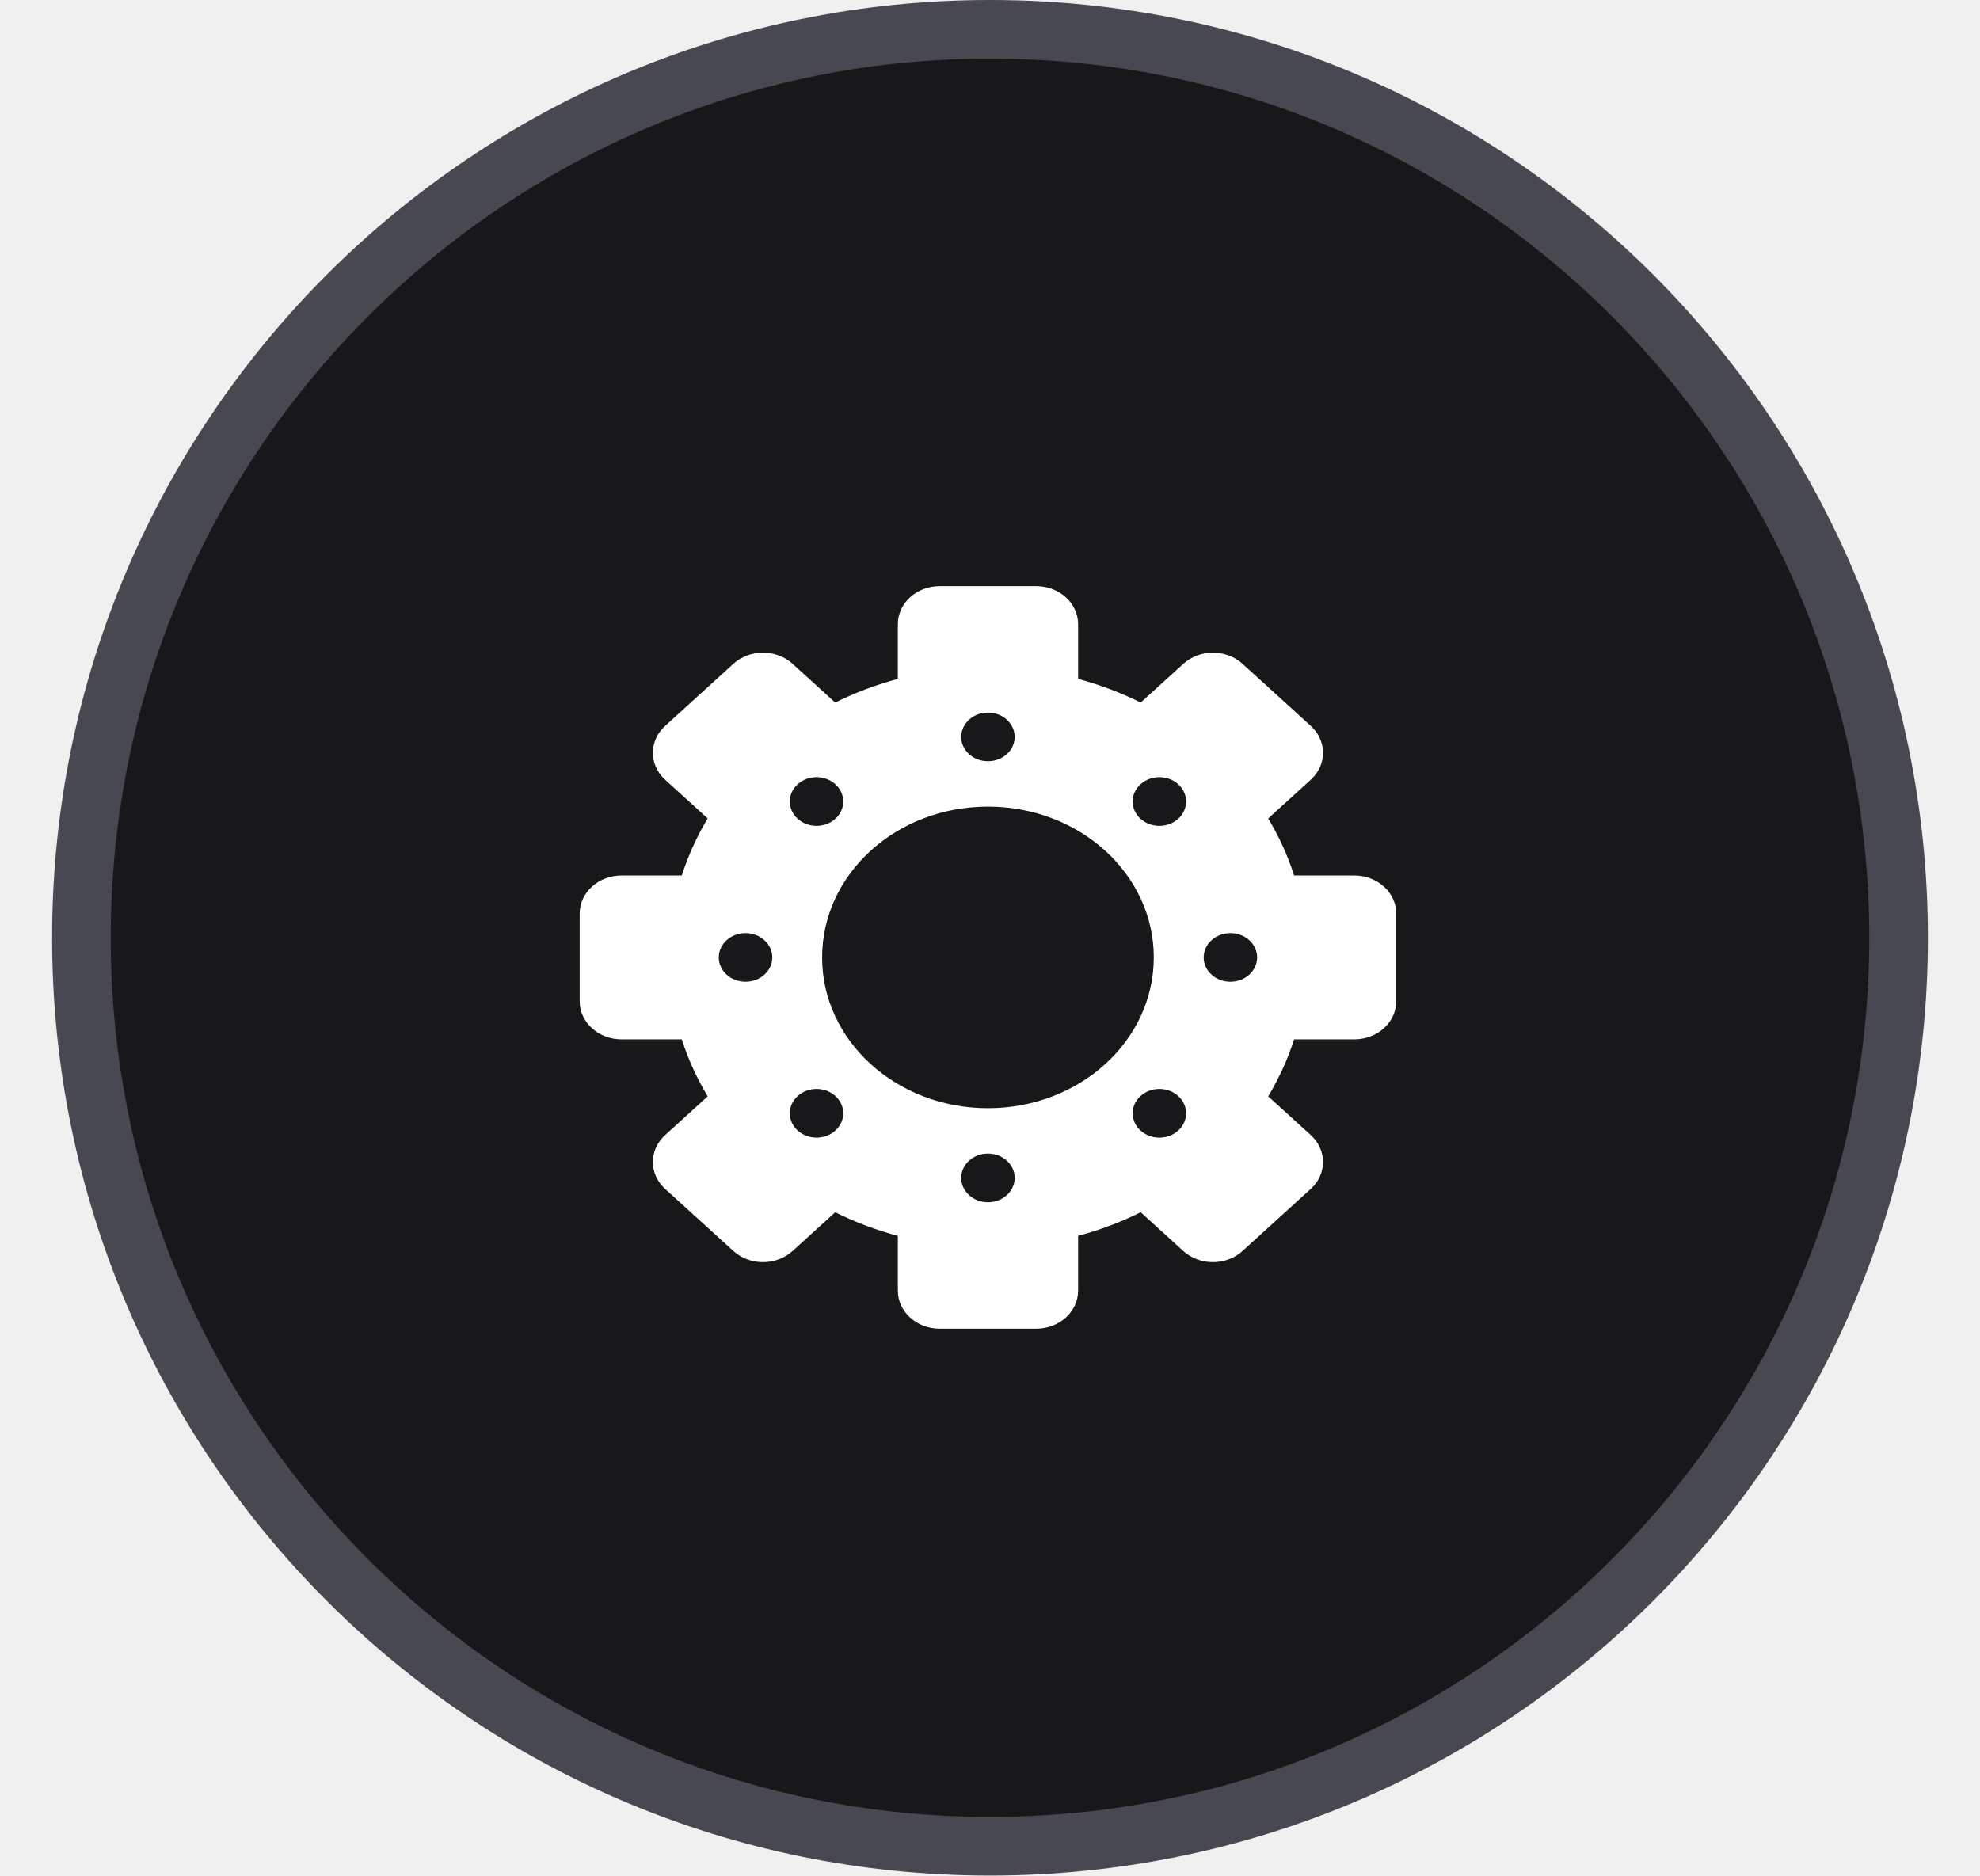
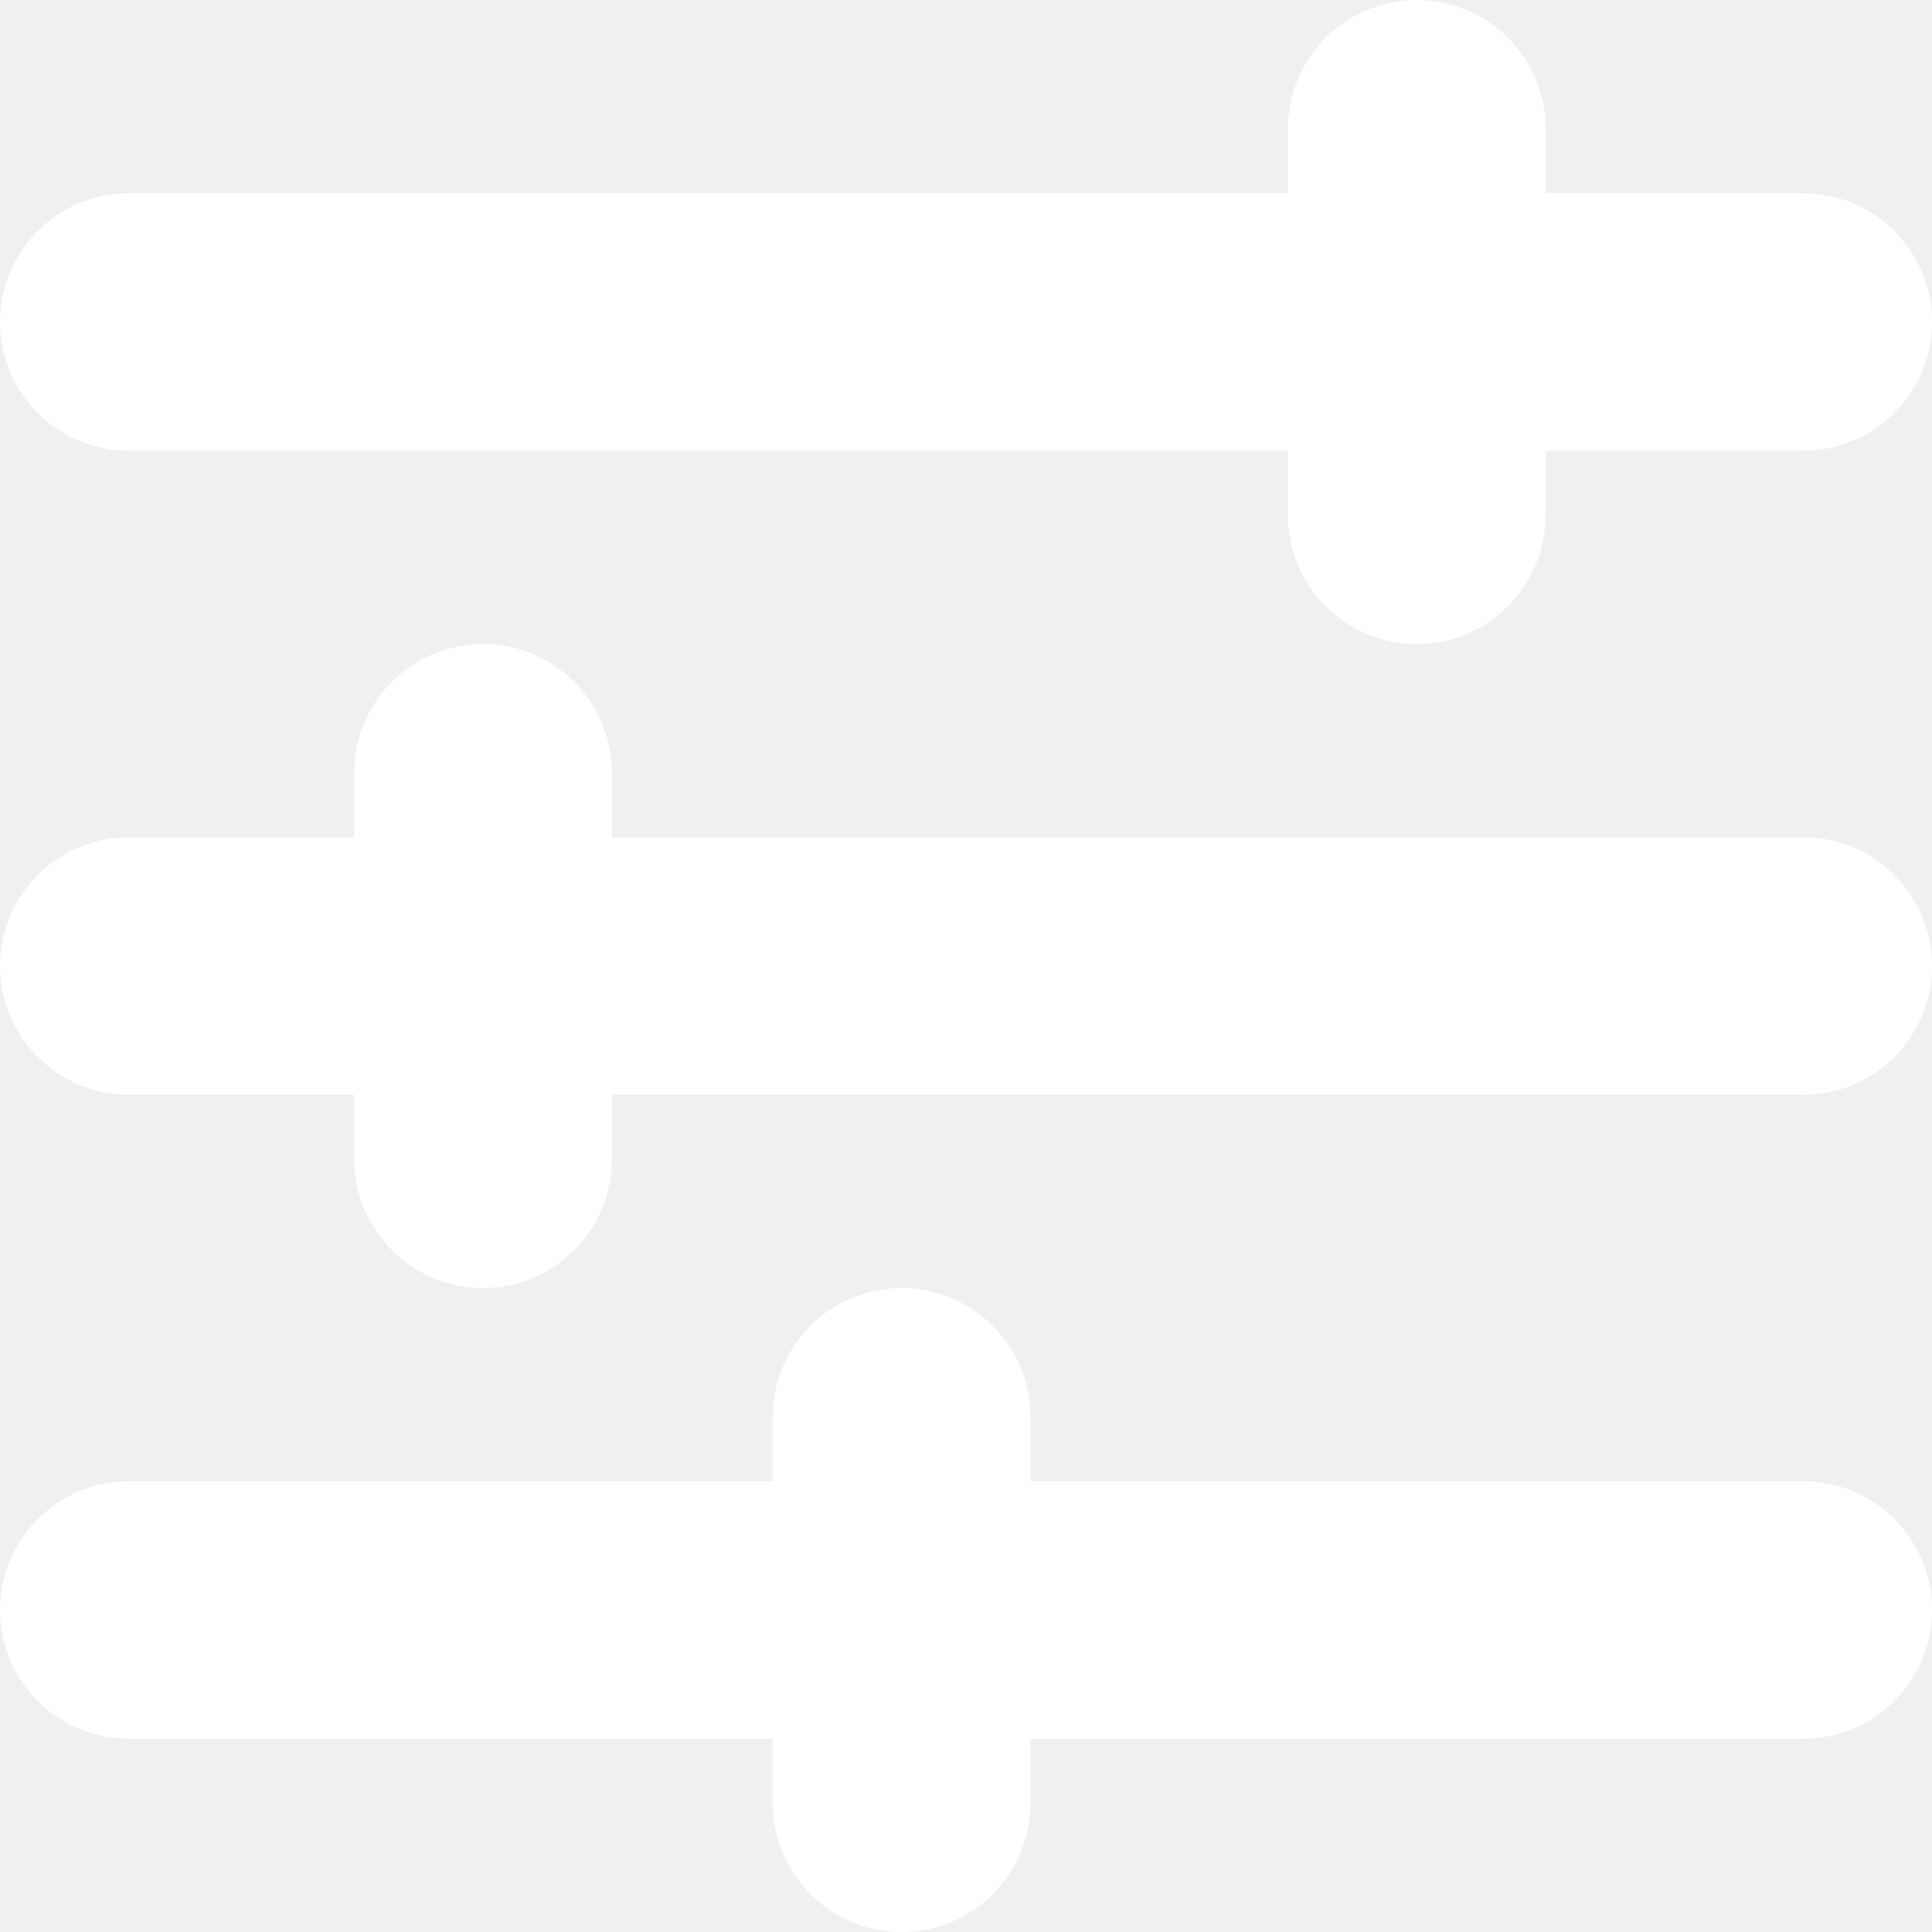
- <svg xmlns="http://www.w3.org/2000/svg" width="38" height="36" viewBox="0 0 32 32" fill="none">
-   <rect x="0.5" y="0.5" width="31" height="31" rx="15.5" fill="#18181B" />
-   <rect x="0.5" y="0.5" width="31" height="31" rx="15.5" stroke="#484851" />
-   <path d="M22.215 14.937H21.188C21.08 14.599 20.931 14.273 20.746 13.964L21.472 13.304C21.751 13.05 21.751 12.639 21.472 12.385L20.308 11.326C20.029 11.072 19.577 11.072 19.298 11.326L18.571 11.987C18.232 11.818 17.874 11.683 17.503 11.584V10.65C17.503 10.291 17.183 10 16.788 10H15.142C14.747 10 14.428 10.291 14.428 10.65V11.584C14.056 11.683 13.698 11.818 13.359 11.987L12.633 11.326C12.353 11.072 11.901 11.072 11.622 11.326L10.458 12.385C10.179 12.639 10.179 13.05 10.458 13.304L11.184 13.964C10.999 14.273 10.85 14.599 10.742 14.937H9.715C9.32 14.937 9 15.228 9 15.586V17.084C9 17.442 9.32 17.733 9.715 17.733H10.742C10.85 18.071 10.999 18.397 11.184 18.706L10.458 19.366C10.179 19.62 10.179 20.032 10.458 20.285L11.622 21.344C11.901 21.598 12.353 21.598 12.633 21.344L13.359 20.683C13.698 20.852 14.056 20.987 14.428 21.086V22.02C14.428 22.379 14.747 22.67 15.142 22.67H16.788C17.183 22.67 17.503 22.379 17.503 22.02V21.086C17.874 20.987 18.232 20.852 18.571 20.683L19.297 21.344C19.577 21.598 20.029 21.598 20.308 21.344L21.472 20.285C21.751 20.031 21.751 19.62 21.472 19.366L20.746 18.706C20.931 18.397 21.08 18.071 21.188 17.733H22.215C22.61 17.733 22.93 17.442 22.93 17.084V15.586C22.93 15.228 22.61 14.937 22.215 14.937ZM15.965 12.158C16.217 12.158 16.421 12.344 16.421 12.573C16.421 12.803 16.217 12.988 15.965 12.988C15.713 12.988 15.509 12.803 15.509 12.573C15.509 12.344 15.713 12.158 15.965 12.158ZM12.718 13.382C12.896 13.219 13.185 13.219 13.363 13.382C13.541 13.544 13.541 13.806 13.363 13.969C13.185 14.131 12.896 14.131 12.718 13.969C12.54 13.806 12.54 13.544 12.718 13.382ZM11.829 16.75C11.577 16.75 11.373 16.564 11.373 16.335C11.373 16.106 11.577 15.92 11.829 15.92C12.081 15.92 12.286 16.106 12.286 16.335C12.286 16.564 12.081 16.75 11.829 16.75ZM13.363 19.288C13.185 19.451 12.896 19.451 12.718 19.288C12.54 19.126 12.54 18.864 12.718 18.701C12.896 18.539 13.185 18.539 13.363 18.701C13.541 18.864 13.541 19.126 13.363 19.288ZM15.965 20.512C15.713 20.512 15.509 20.326 15.509 20.097C15.509 19.867 15.713 19.682 15.965 19.682C16.217 19.682 16.421 19.867 16.421 20.097C16.421 20.326 16.217 20.512 15.965 20.512ZM15.965 18.908C14.402 18.908 13.136 17.757 13.136 16.335C13.136 14.913 14.401 13.762 15.965 13.762C17.529 13.762 18.794 14.913 18.794 16.335C18.794 17.757 17.529 18.908 15.965 18.908ZM19.212 19.288C19.034 19.451 18.745 19.451 18.567 19.288C18.389 19.126 18.389 18.864 18.567 18.701C18.745 18.539 19.034 18.539 19.212 18.701C19.39 18.864 19.39 19.127 19.212 19.288ZM19.212 13.969C19.034 14.131 18.745 14.131 18.567 13.969C18.389 13.806 18.389 13.544 18.567 13.382C18.745 13.219 19.034 13.219 19.212 13.382C19.39 13.544 19.39 13.806 19.212 13.969ZM20.101 16.75C19.849 16.75 19.645 16.564 19.645 16.335C19.645 16.106 19.849 15.92 20.101 15.92C20.353 15.92 20.557 16.106 20.557 16.335C20.557 16.564 20.353 16.75 20.101 16.75Z" fill="white" />
+ <svg xmlns="http://www.w3.org/2000/svg" viewBox="0 0 600 600" version="1.1" id="svg9724" width="26px" height="26px" fill="fff" stroke="fff">
+   <g id="SVGRepo_bgCarrier" stroke-width="0" />
+   <g id="SVGRepo_tracerCarrier" stroke-linecap="round" stroke-linejoin="round" />
+   <g id="SVGRepo_iconCarrier">
+     <defs id="defs9728" />
+     <g id="g10449" transform="matrix(0.9517321,0,0,0.9511579,13.90117,12.16879)" style="stroke-width:1.051">
+       <path id="path356" style="color:#FFF;fill:#FFF;stroke-linecap:round;-inkscape-stroke:none" d="M 447.709 -12.781 A 42.041 42.041 0 0 0 405.668 29.26 L 405.668 50.302 L 27.435 50.302 A 42.041 42.041 0 0 0 -14.606 92.341 A 42.041 42.041 0 0 0 27.435 134.383 L 405.668 134.383 L 405.668 155.449 A 42.041 42.041 0 0 0 447.709 197.491 A 42.041 42.041 0 0 0 489.75 155.449 L 489.75 134.383 L 573.78 134.383 A 42.041 42.041 0 0 0 615.823 92.341 A 42.041 42.041 0 0 0 573.78 50.302 L 489.75 50.302 L 489.75 29.26 A 42.041 42.041 0 0 0 447.709 -12.781 z M 143.001 197.489 A 42.041 42.041 0 0 0 100.958 239.53 L 100.958 260.57 L 27.447 260.57 A 42.041 42.041 0 0 0 -14.594 302.611 A 42.041 42.041 0 0 0 27.447 344.653 L 100.958 344.653 L 100.958 365.719 A 42.041 42.041 0 0 0 143.001 407.761 A 42.041 42.041 0 0 0 185.042 365.719 L 185.042 344.653 L 573.795 344.653 A 42.041 42.041 0 0 0 615.836 302.611 A 42.041 42.041 0 0 0 573.795 260.57 L 185.042 260.57 L 185.042 239.53 A 42.041 42.041 0 0 0 143.001 197.489 z M 279.594 407.761 A 42.041 42.041 0 0 0 237.553 449.8 L 237.553 470.84 L 27.447 470.84 A 42.041 42.041 0 0 0 -14.594 512.881 A 42.041 42.041 0 0 0 27.447 554.921 L 237.553 554.921 L 237.553 575.989 A 42.041 42.041 0 0 0 279.594 618.029 A 42.041 42.041 0 0 0 321.635 575.989 L 321.635 554.921 L 573.795 554.921 A 42.041 42.041 0 0 0 615.836 512.881 A 42.041 42.041 0 0 0 573.795 470.84 L 321.635 470.84 L 321.635 449.8 A 42.041 42.041 0 0 0 279.594 407.761 z " />
+     </g>
+   </g>
</svg>
